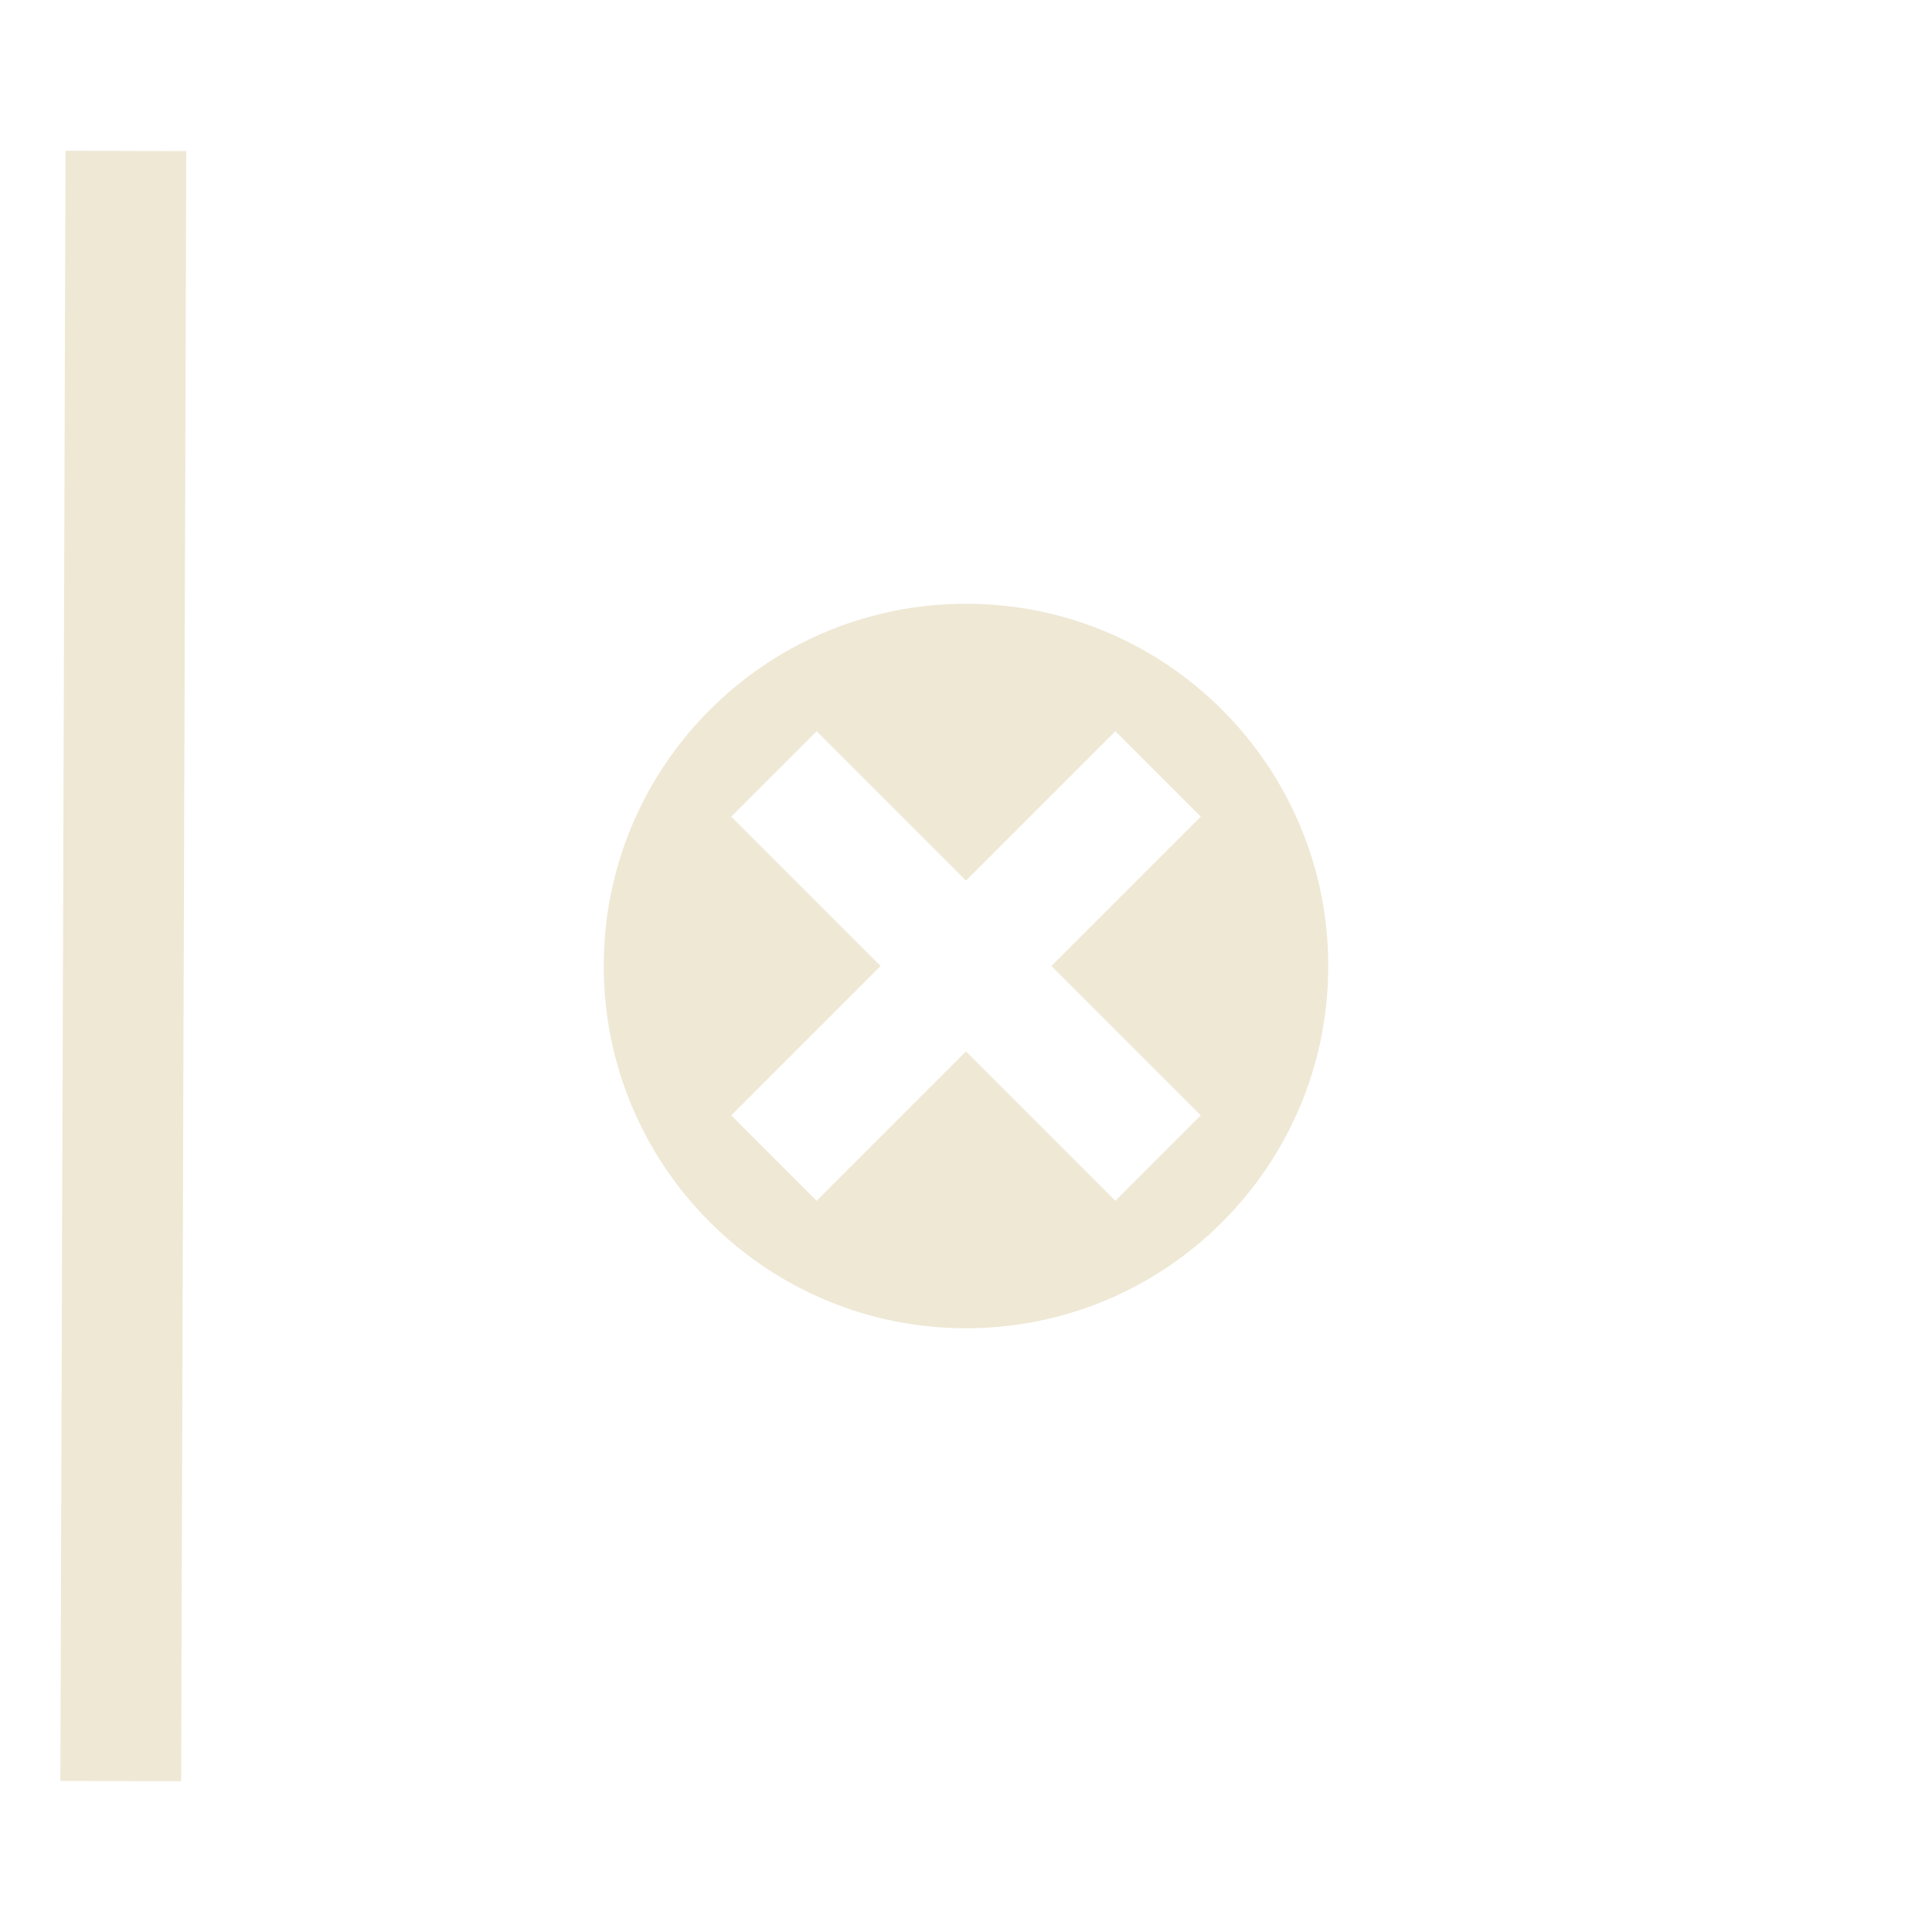
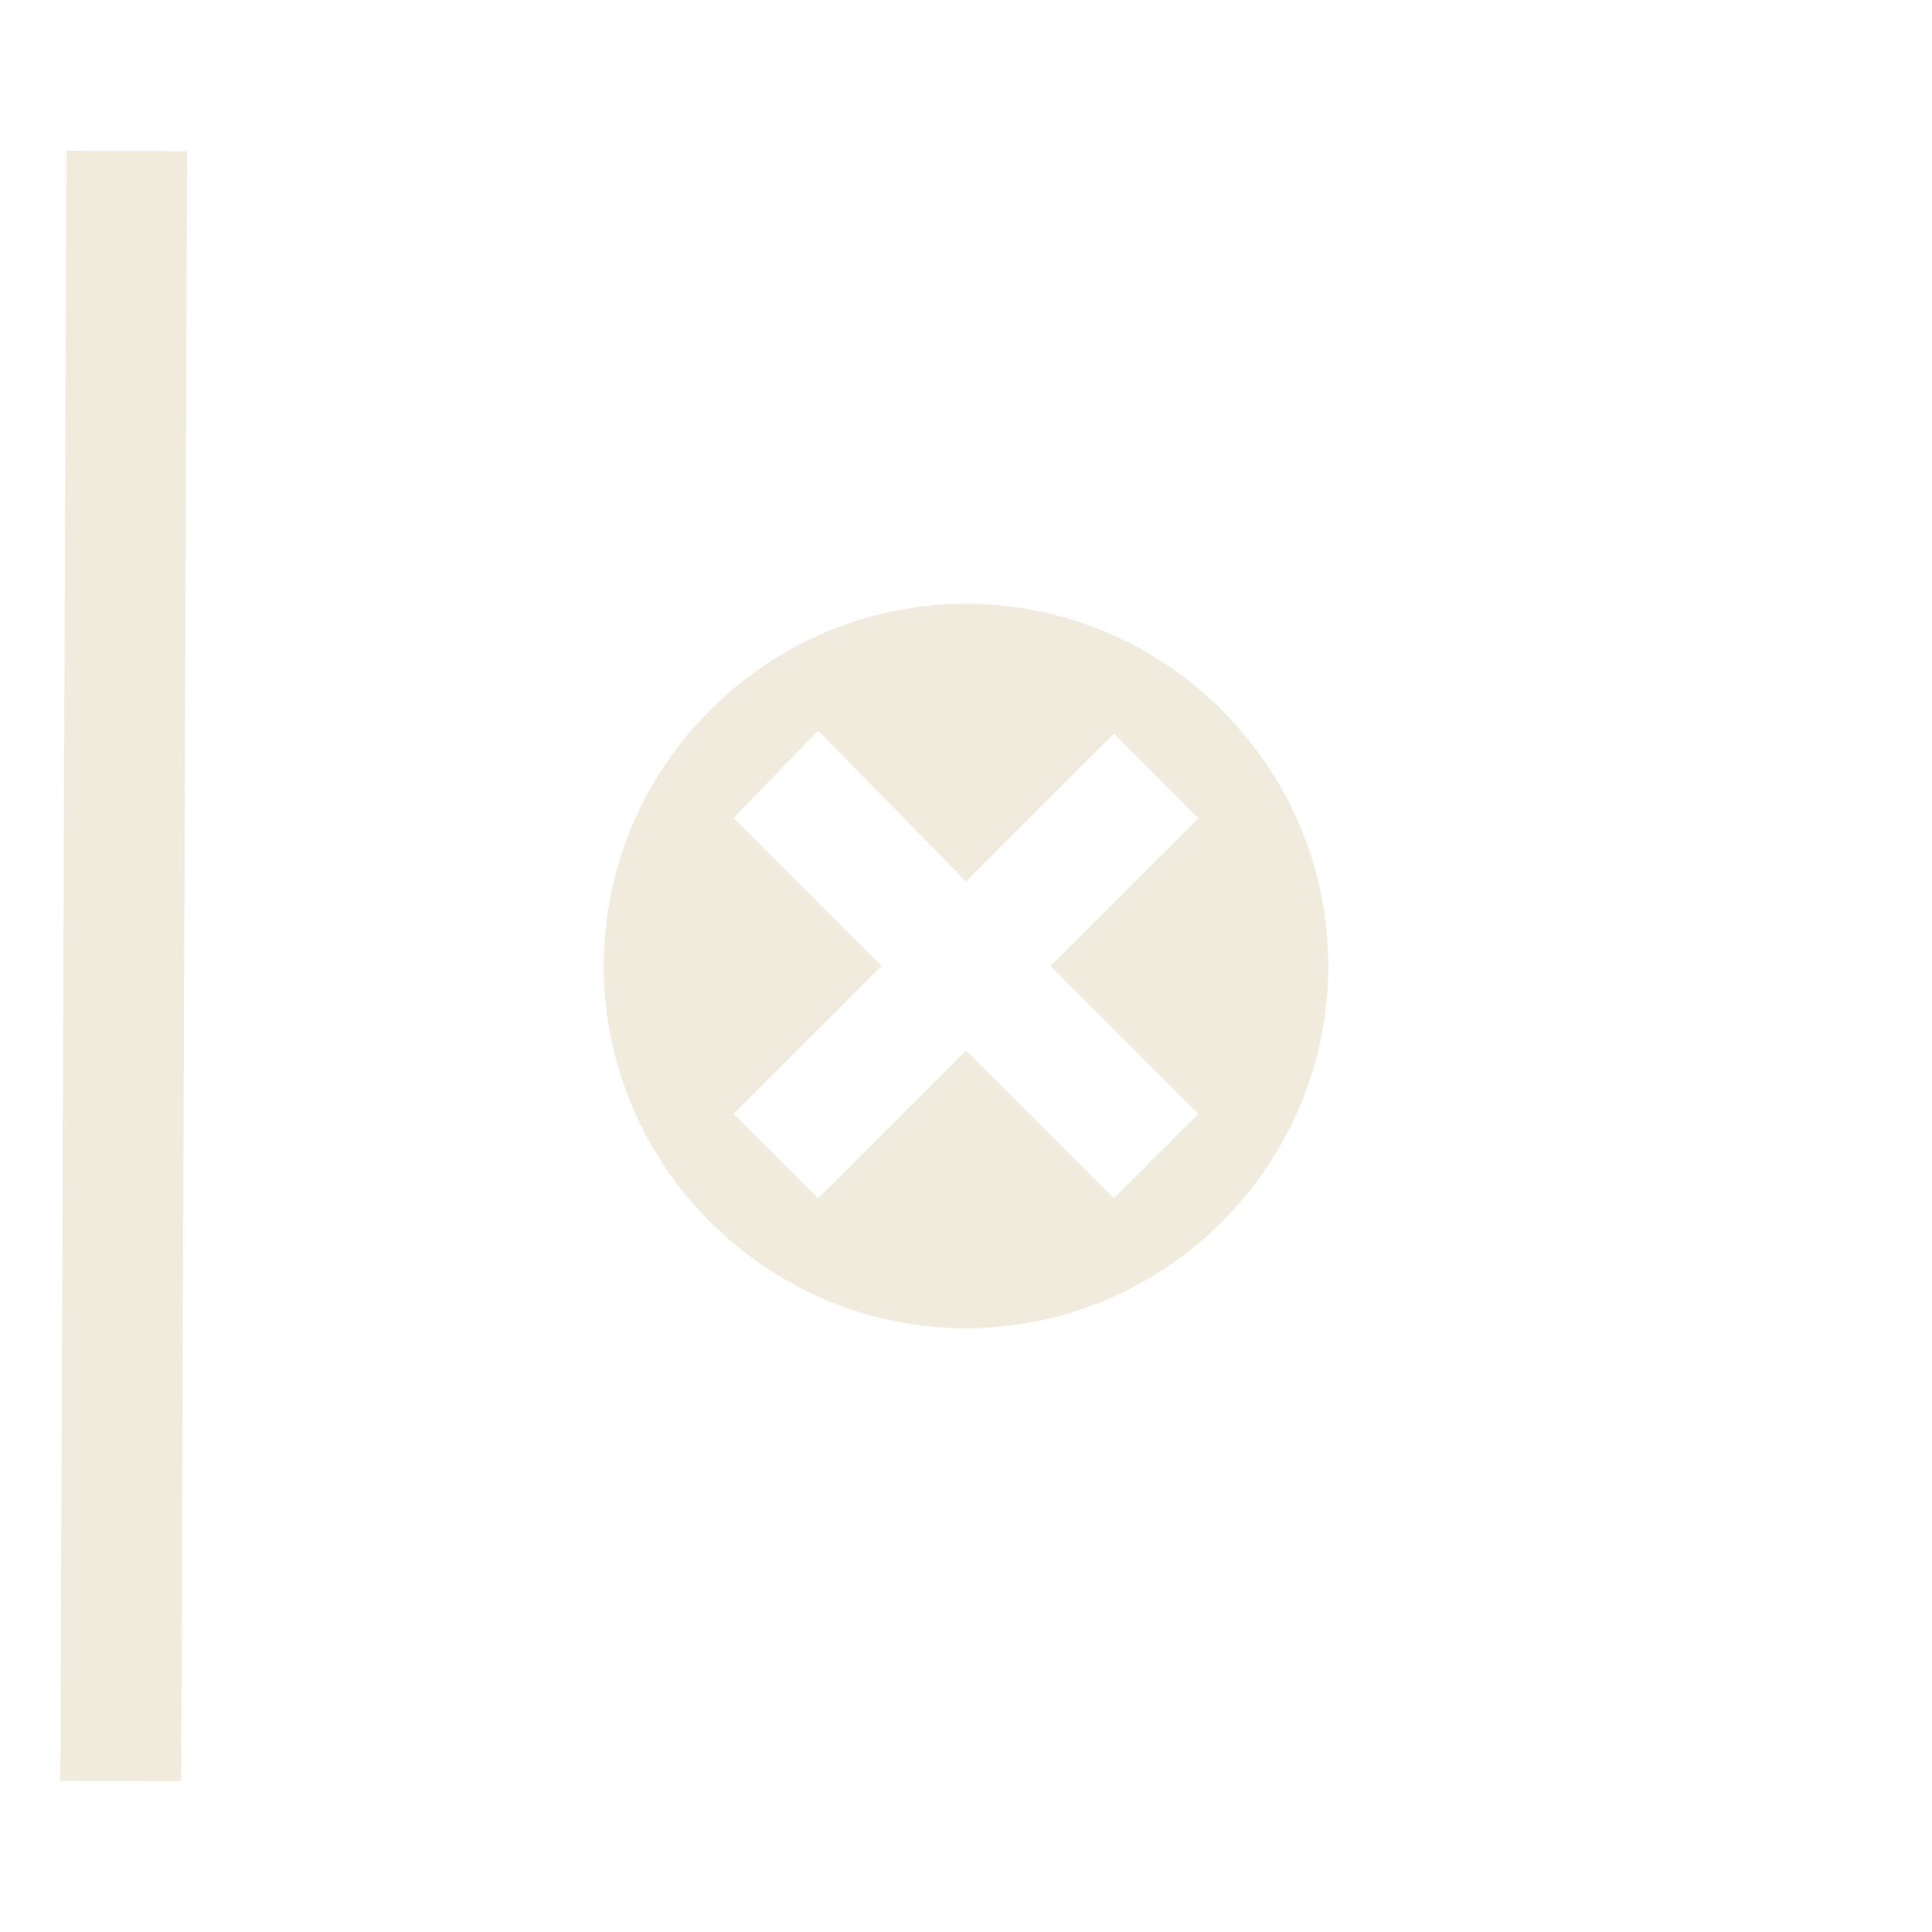
- <svg xmlns="http://www.w3.org/2000/svg" width="64" height="64" viewBox="0 0 64 64" version="1.1" id="svg17">
-   <defs id="defs21" />
+ <svg xmlns="http://www.w3.org/2000/svg" version="1.1" id="svg17" x="0px" y="0px" viewBox="0 0 64 64" style="enable-background:new 0 0 64 64;" xml:space="preserve">
+   <style type="text/css">
+ 	.st0{fill-rule:evenodd;clip-rule:evenodd;fill:#F0EBDC;}
+ 	.st1{fill:none;stroke:#F0EBDC;stroke-width:4;}
+ </style>
  <g id="g3256" transform="matrix(-1,0,0,1,64,0)">
-     <path id="path872" style="color:#000000;font-style:normal;font-variant:normal;font-weight:normal;font-stretch:normal;font-size:medium;line-height:normal;font-family:sans-serif;font-variant-ligatures:normal;font-variant-position:normal;font-variant-caps:normal;font-variant-numeric:normal;font-variant-alternates:normal;font-variant-east-asian:normal;font-feature-settings:normal;font-variation-settings:normal;text-indent:0;text-align:start;text-decoration:none;text-decoration-line:none;text-decoration-style:solid;text-decoration-color:#000000;letter-spacing:normal;word-spacing:normal;text-transform:none;writing-mode:lr-tb;direction:ltr;text-orientation:mixed;dominant-baseline:auto;baseline-shift:baseline;text-anchor:start;white-space:normal;shape-padding:0;shape-margin:0;inline-size:0;clip-rule:nonzero;display:inline;overflow:visible;visibility:visible;isolation:auto;mix-blend-mode:normal;color-interpolation:sRGB;color-interpolation-filters:linearRGB;solid-color:#000000;solid-opacity:1;vector-effect:none;fill:#eee8d5;fill-opacity:1;fill-rule:evenodd;stroke:none;stroke-width:8.178;stroke-linecap:butt;stroke-linejoin:miter;stroke-miterlimit:4;stroke-dasharray:none;stroke-dashoffset:0;stroke-opacity:1;color-rendering:auto;image-rendering:auto;shape-rendering:auto;text-rendering:auto;enable-background:accumulate;stop-color:#000000" d="M 32 20 C 38.627 20 43.999 25.371 44 31.998 C 44.001 38.626 38.628 44 32 44 C 25.372 44 19.999 38.626 20 31.998 C 20.001 25.371 25.373 20 32 20 z M 36.949 24.223 L 32 29.172 L 27.051 24.223 L 24.223 27.051 L 29.172 32 L 24.223 36.949 L 27.051 39.777 L 32 34.828 L 36.949 39.777 L 39.777 36.949 L 34.828 32 L 39.777 27.051 L 36.949 24.223 z " />
-     <path style="fill:none;stroke:#eee8d5;stroke-width:4;stroke-linecap:butt;stroke-linejoin:miter;stroke-miterlimit:4;stroke-dasharray:none;stroke-opacity:1" d="M 60,59 59.829,5" id="path877" />
+     <path id="path872" class="st0" d="M32,20c6.6,0,12,5.4,12,12c0,6.6-5.4,12-12,12c-6.6,0-12-5.4-12-12C20,25.4,25.4,20,32,20z    M36.9,24.2L32,29.2l-4.9-4.9l-2.8,2.8l4.9,4.9l-4.9,4.9l2.8,2.8l4.9-4.9l4.9,4.9l2.8-2.8L34.8,32l4.9-4.9L36.9,24.2z" />
+     <path id="path877" class="st1" d="M60,59L59.8,5" />
  </g>
</svg>
